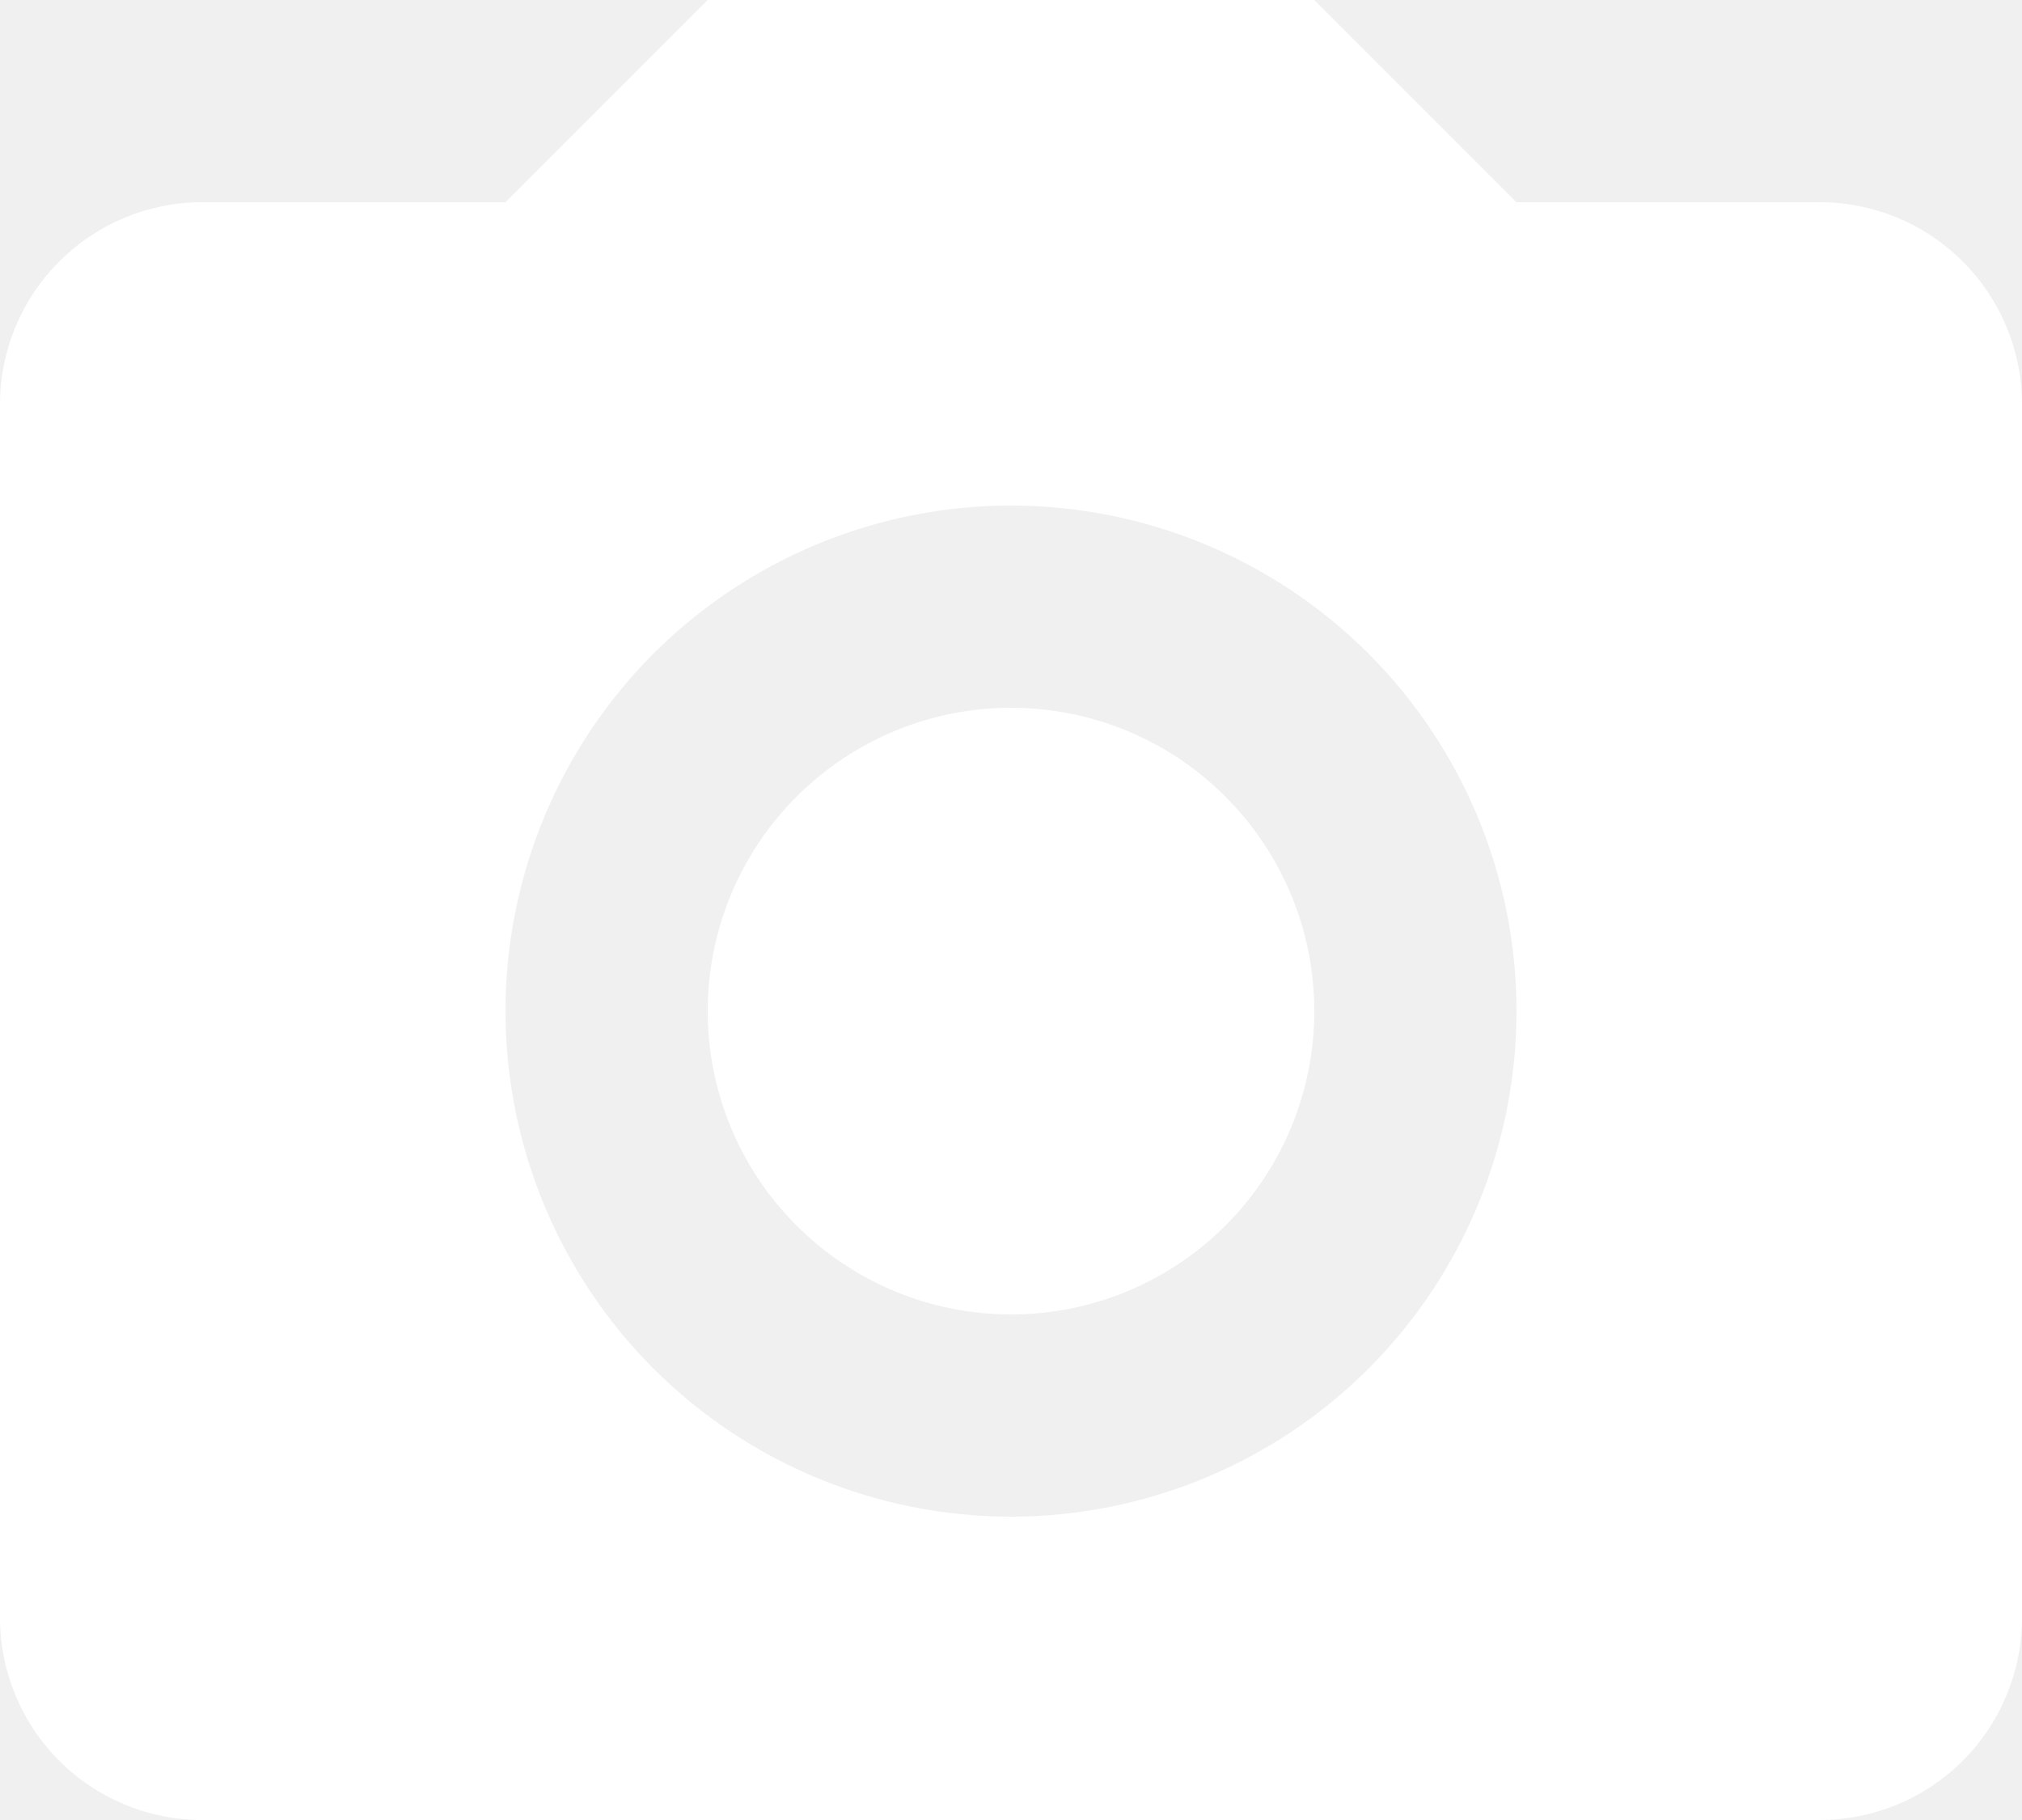
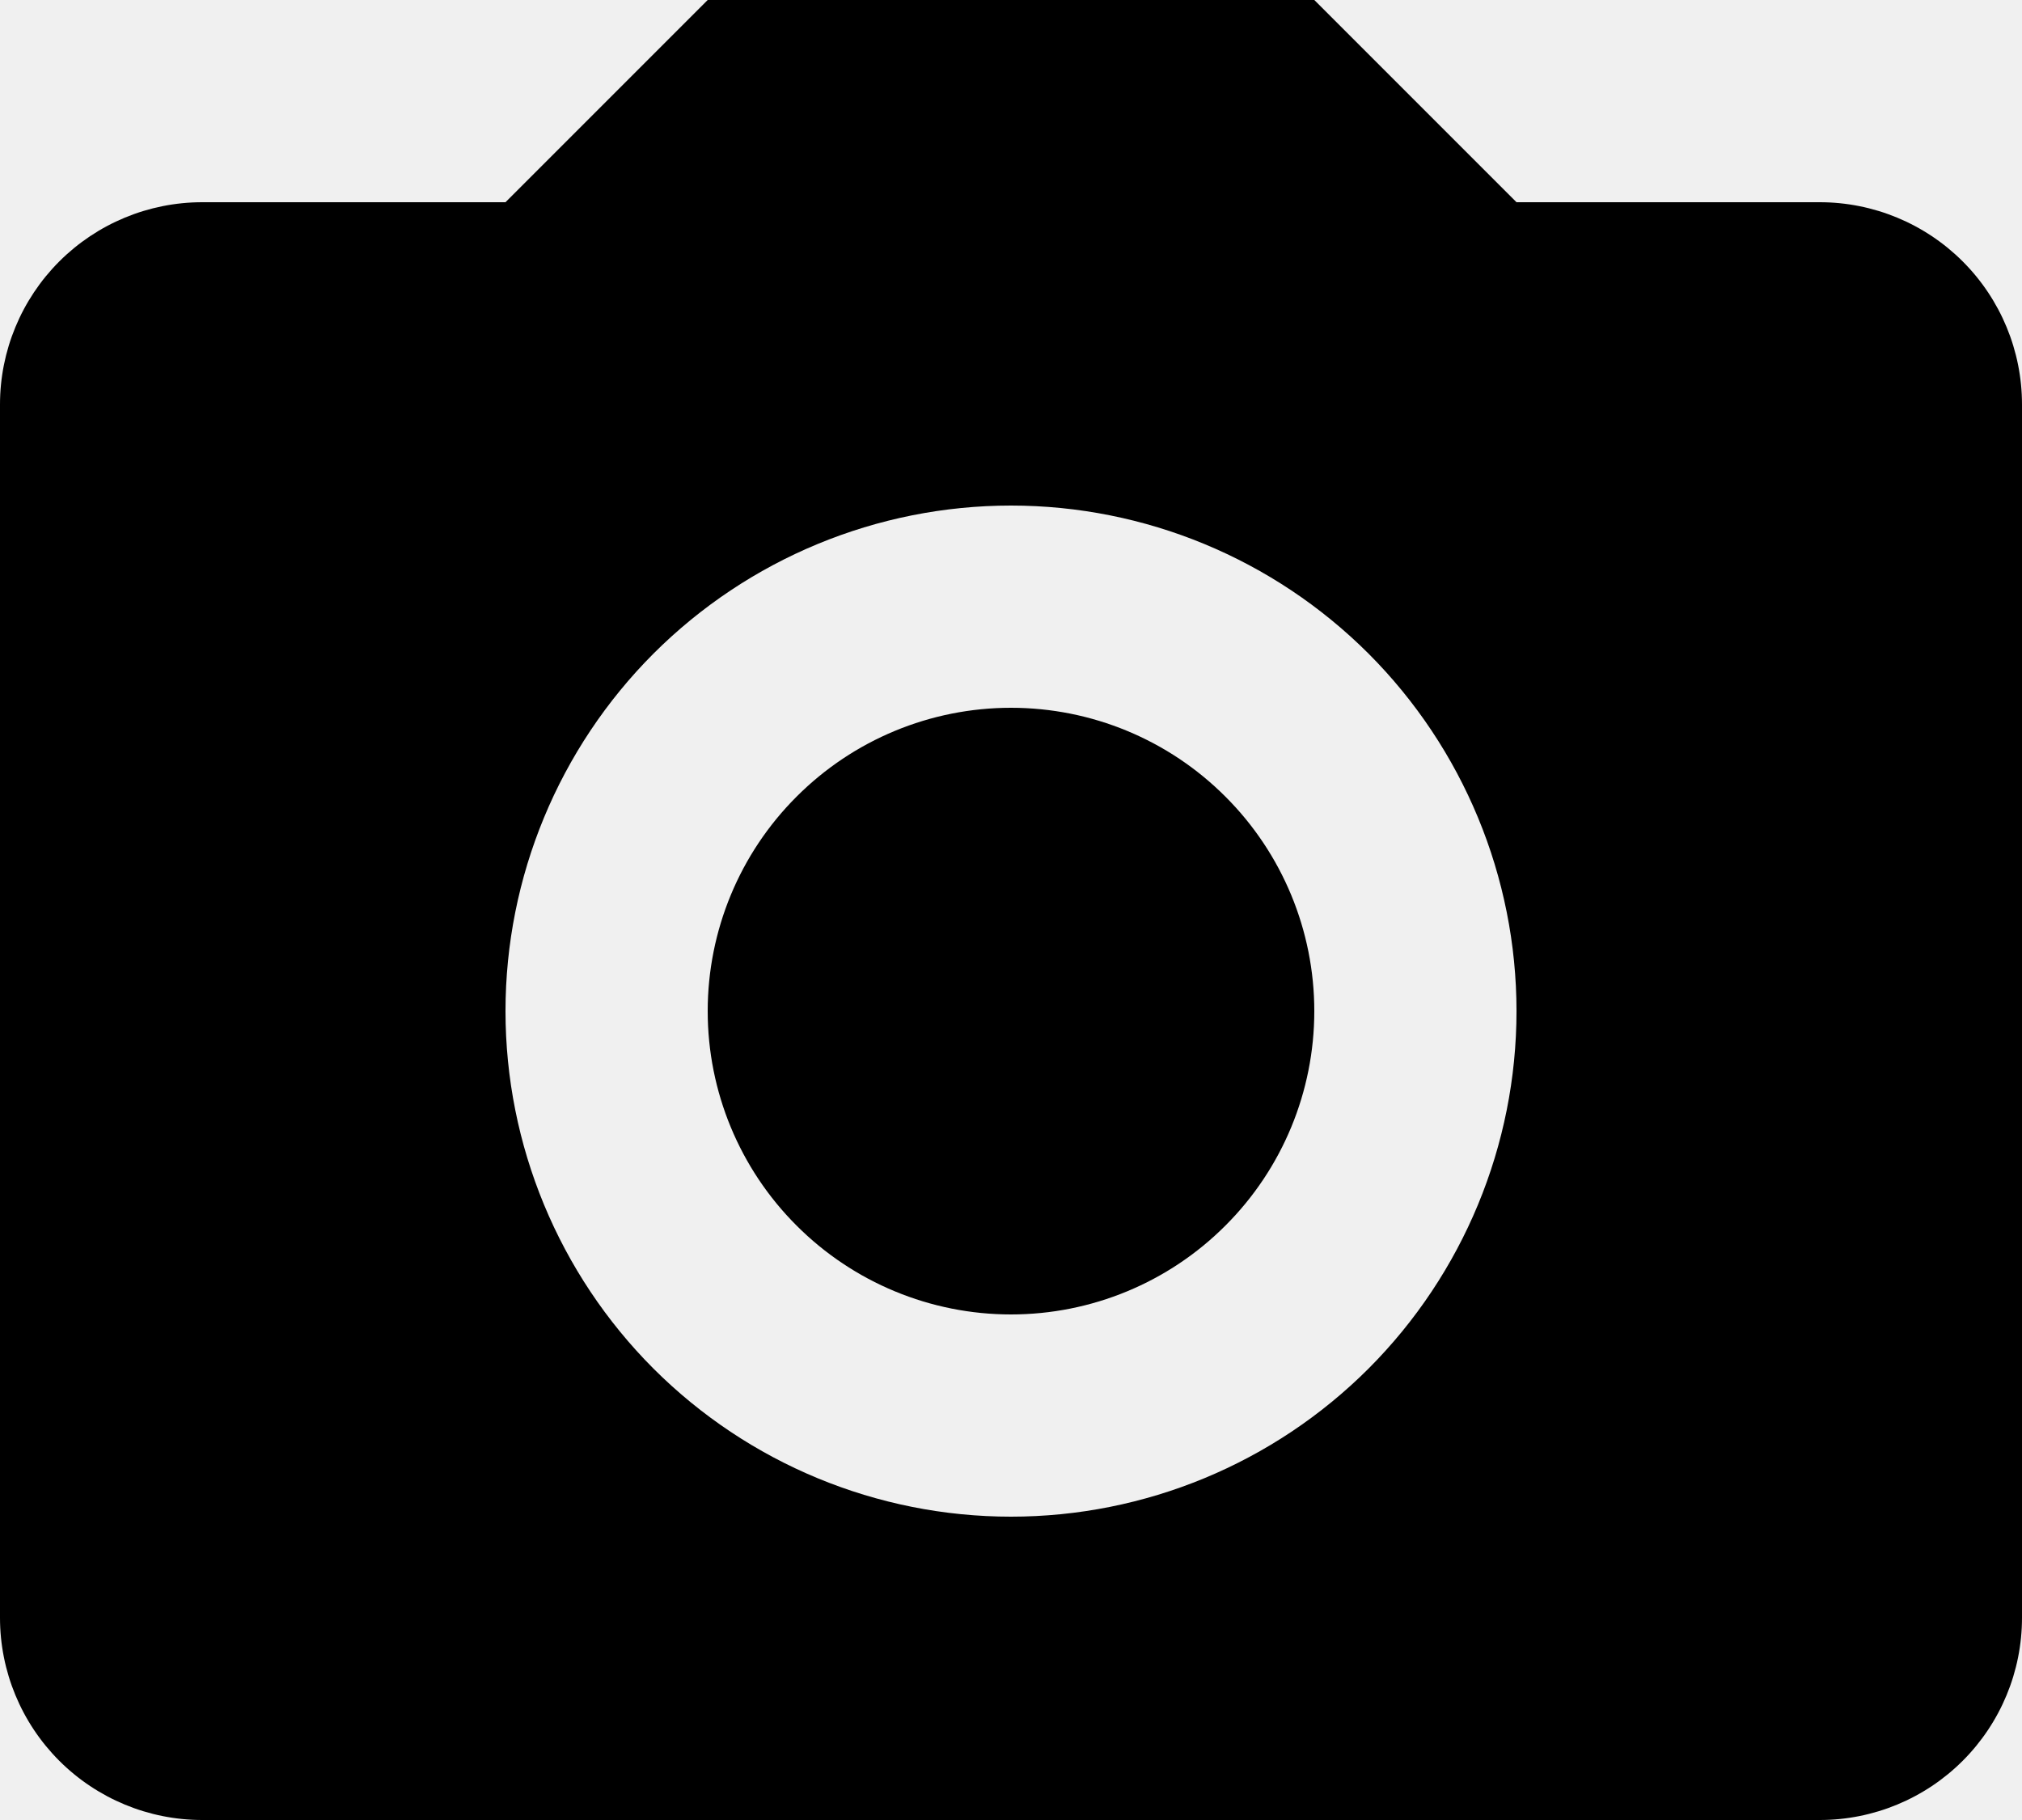
- <svg xmlns="http://www.w3.org/2000/svg" width="20" height="18" viewBox="0 0 20 18" fill="none">
-   <path d="M2 2H5L7 0H13L15 2H18C18.53 2 19.039 2.211 19.414 2.586C19.789 2.961 20 3.47 20 4V16C20 16.53 19.789 17.039 19.414 17.414C19.039 17.789 18.53 18 18 18H2C1.47 18 0.961 17.789 0.586 17.414C0.211 17.039 0 16.53 0 16V4C0 3.47 0.211 2.961 0.586 2.586C0.961 2.211 1.47 2 2 2ZM10 5C8.674 5 7.402 5.527 6.464 6.464C5.527 7.402 5 8.674 5 10C5 11.326 5.527 12.598 6.464 13.536C7.402 14.473 8.674 15 10 15C11.326 15 12.598 14.473 13.536 13.536C14.473 12.598 15 11.326 15 10C15 8.674 14.473 7.402 13.536 6.464C12.598 5.527 11.326 5 10 5ZM10 7C10.796 7 11.559 7.316 12.121 7.879C12.684 8.441 13 9.204 13 10C13 10.796 12.684 11.559 12.121 12.121C11.559 12.684 10.796 13 10 13C9.204 13 8.441 12.684 7.879 12.121C7.316 11.559 7 10.796 7 10C7 9.204 7.316 8.441 7.879 7.879C8.441 7.316 9.204 7 10 7Z" fill="white" />
+ <svg xmlns="http://www.w3.org/2000/svg" width="20" height="18" viewBox="0 0 20 18" fill="currentColor">
+   <path d="M2 2H5L7 0H13L15 2H18C18.53 2 19.039 2.211 19.414 2.586C19.789 2.961 20 3.47 20 4V16C20 16.53 19.789 17.039 19.414 17.414C19.039 17.789 18.53 18 18 18H2C1.47 18 0.961 17.789 0.586 17.414C0.211 17.039 0 16.53 0 16V4C0 3.47 0.211 2.961 0.586 2.586C0.961 2.211 1.47 2 2 2ZM10 5C8.674 5 7.402 5.527 6.464 6.464C5.527 7.402 5 8.674 5 10C5 11.326 5.527 12.598 6.464 13.536C7.402 14.473 8.674 15 10 15C11.326 15 12.598 14.473 13.536 13.536C14.473 12.598 15 11.326 15 10C15 8.674 14.473 7.402 13.536 6.464C12.598 5.527 11.326 5 10 5ZM10 7C10.796 7 11.559 7.316 12.121 7.879C12.684 8.441 13 9.204 13 10C13 10.796 12.684 11.559 12.121 12.121C11.559 12.684 10.796 13 10 13C9.204 13 8.441 12.684 7.879 12.121C7.316 11.559 7 10.796 7 10C7 9.204 7.316 8.441 7.879 7.879C8.441 7.316 9.204 7 10 7Z" fill="currentColor" />
</svg>
